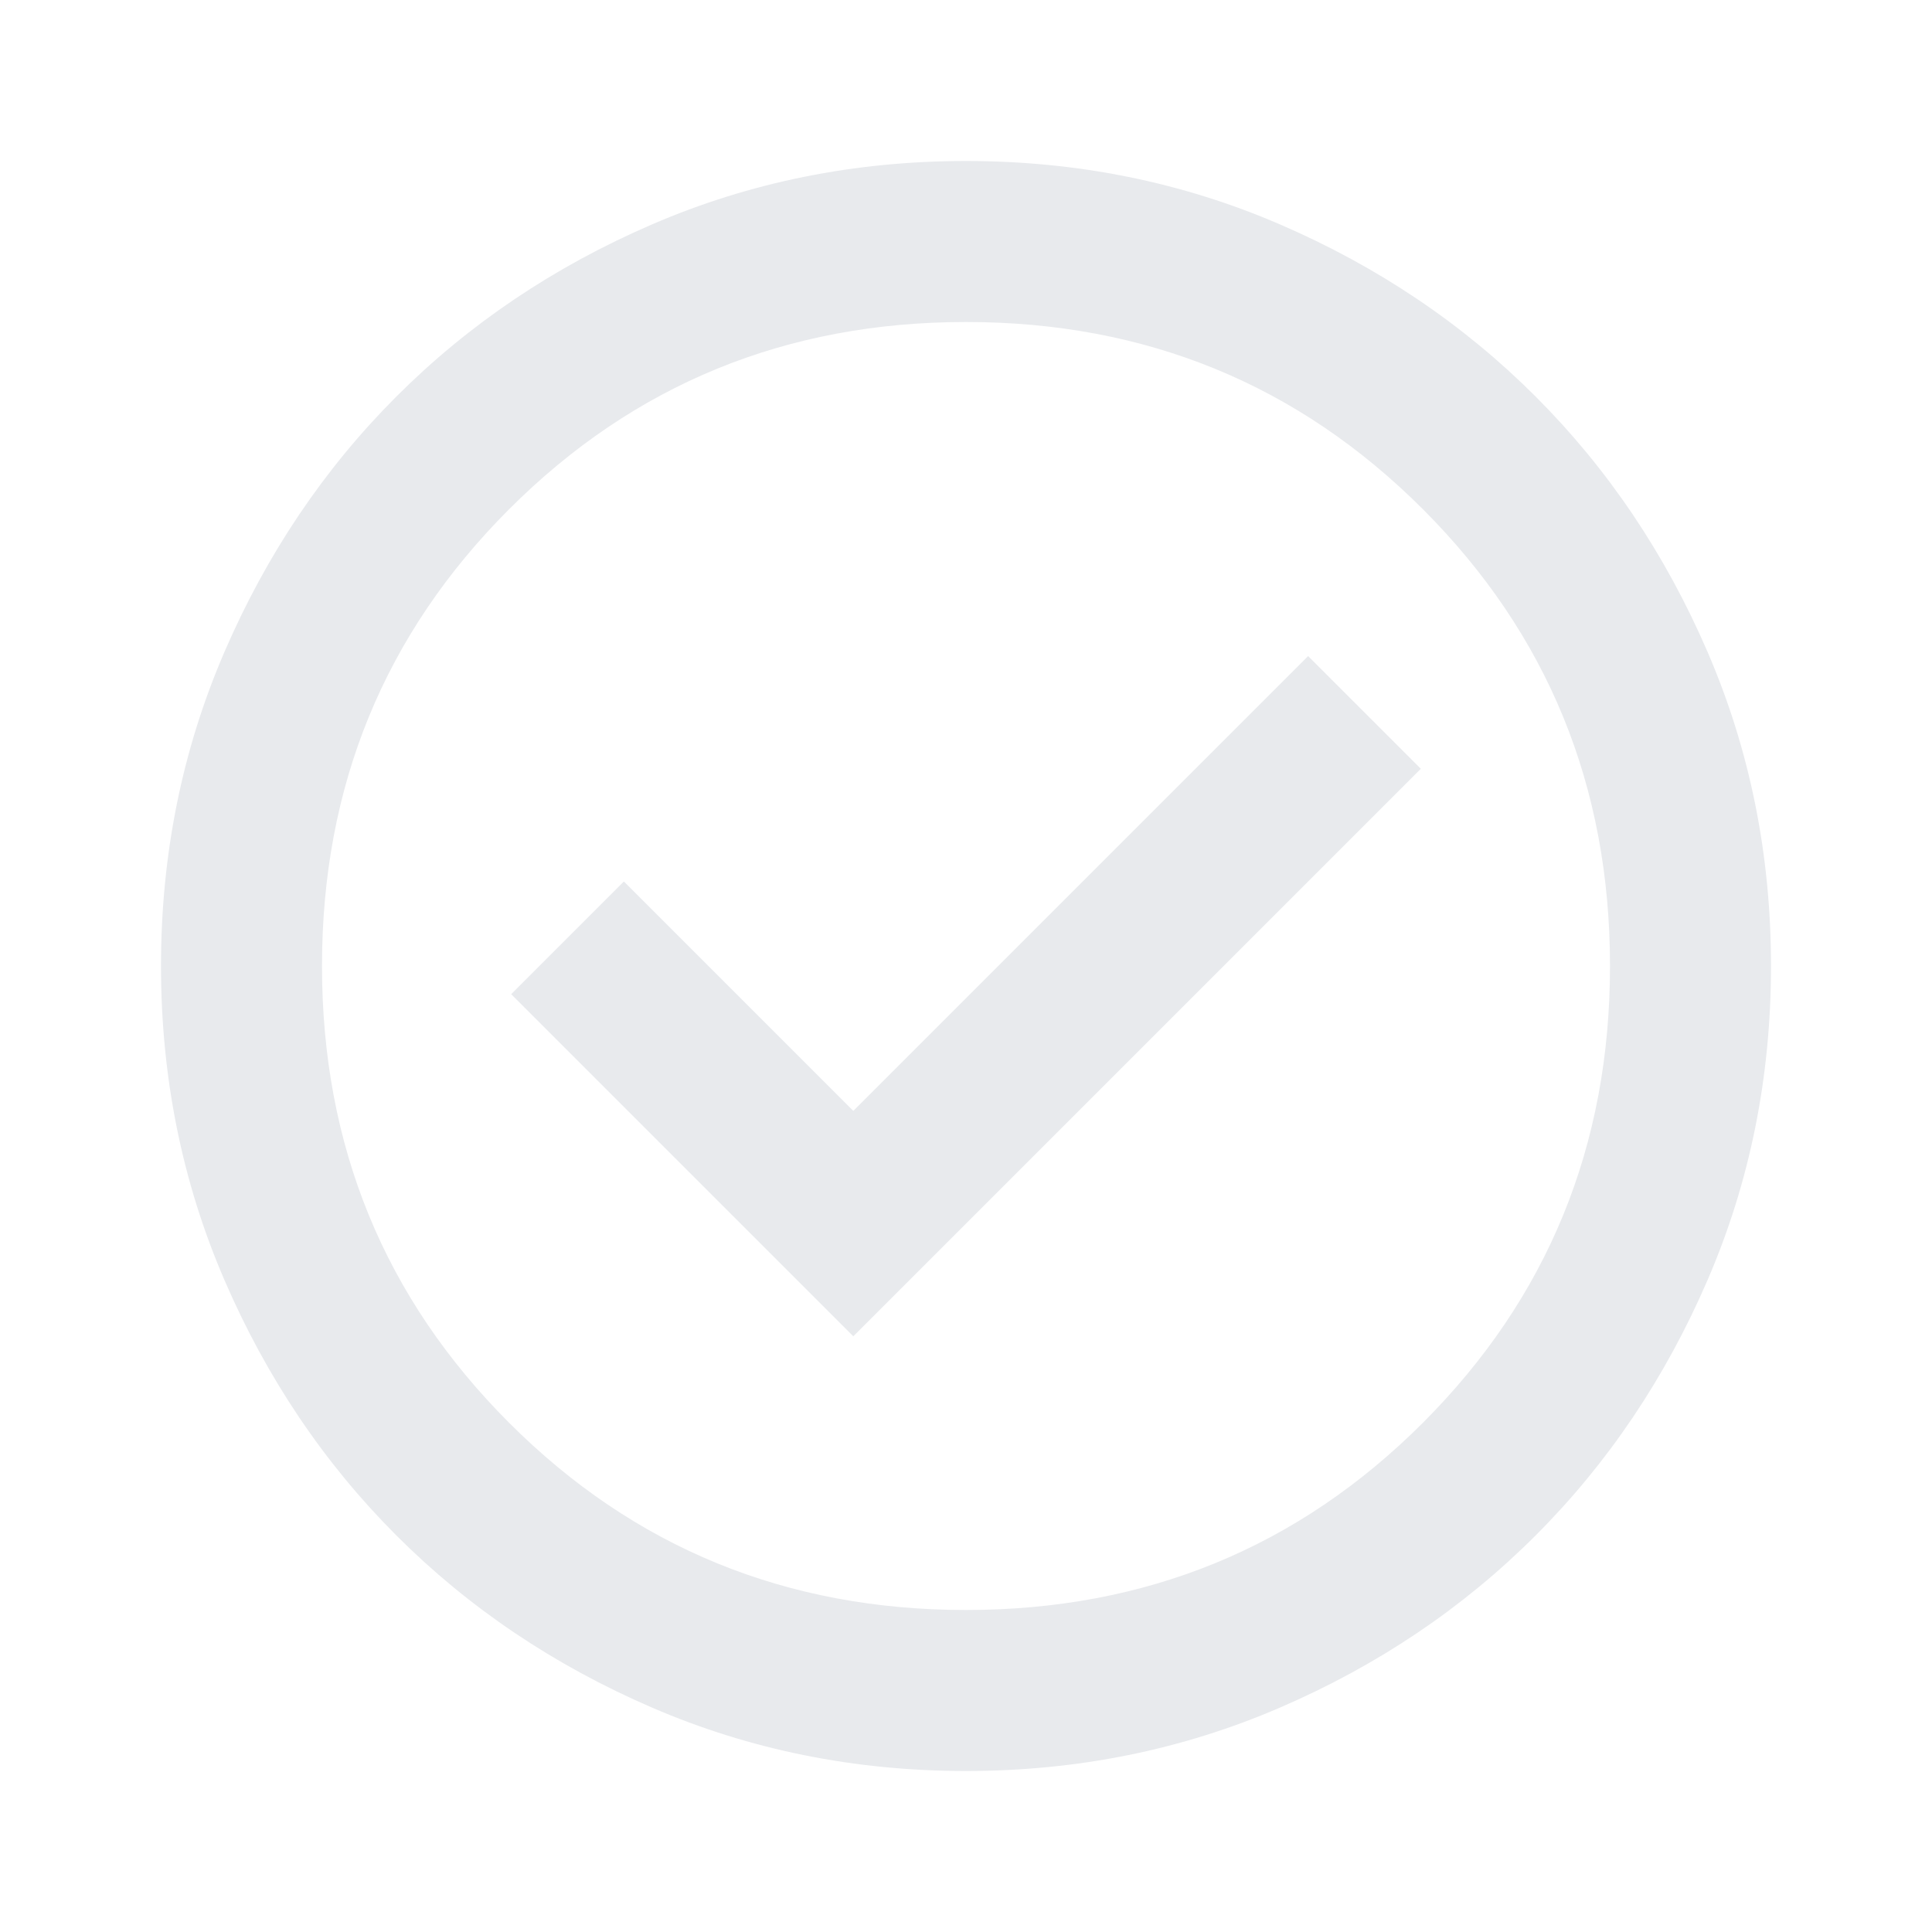
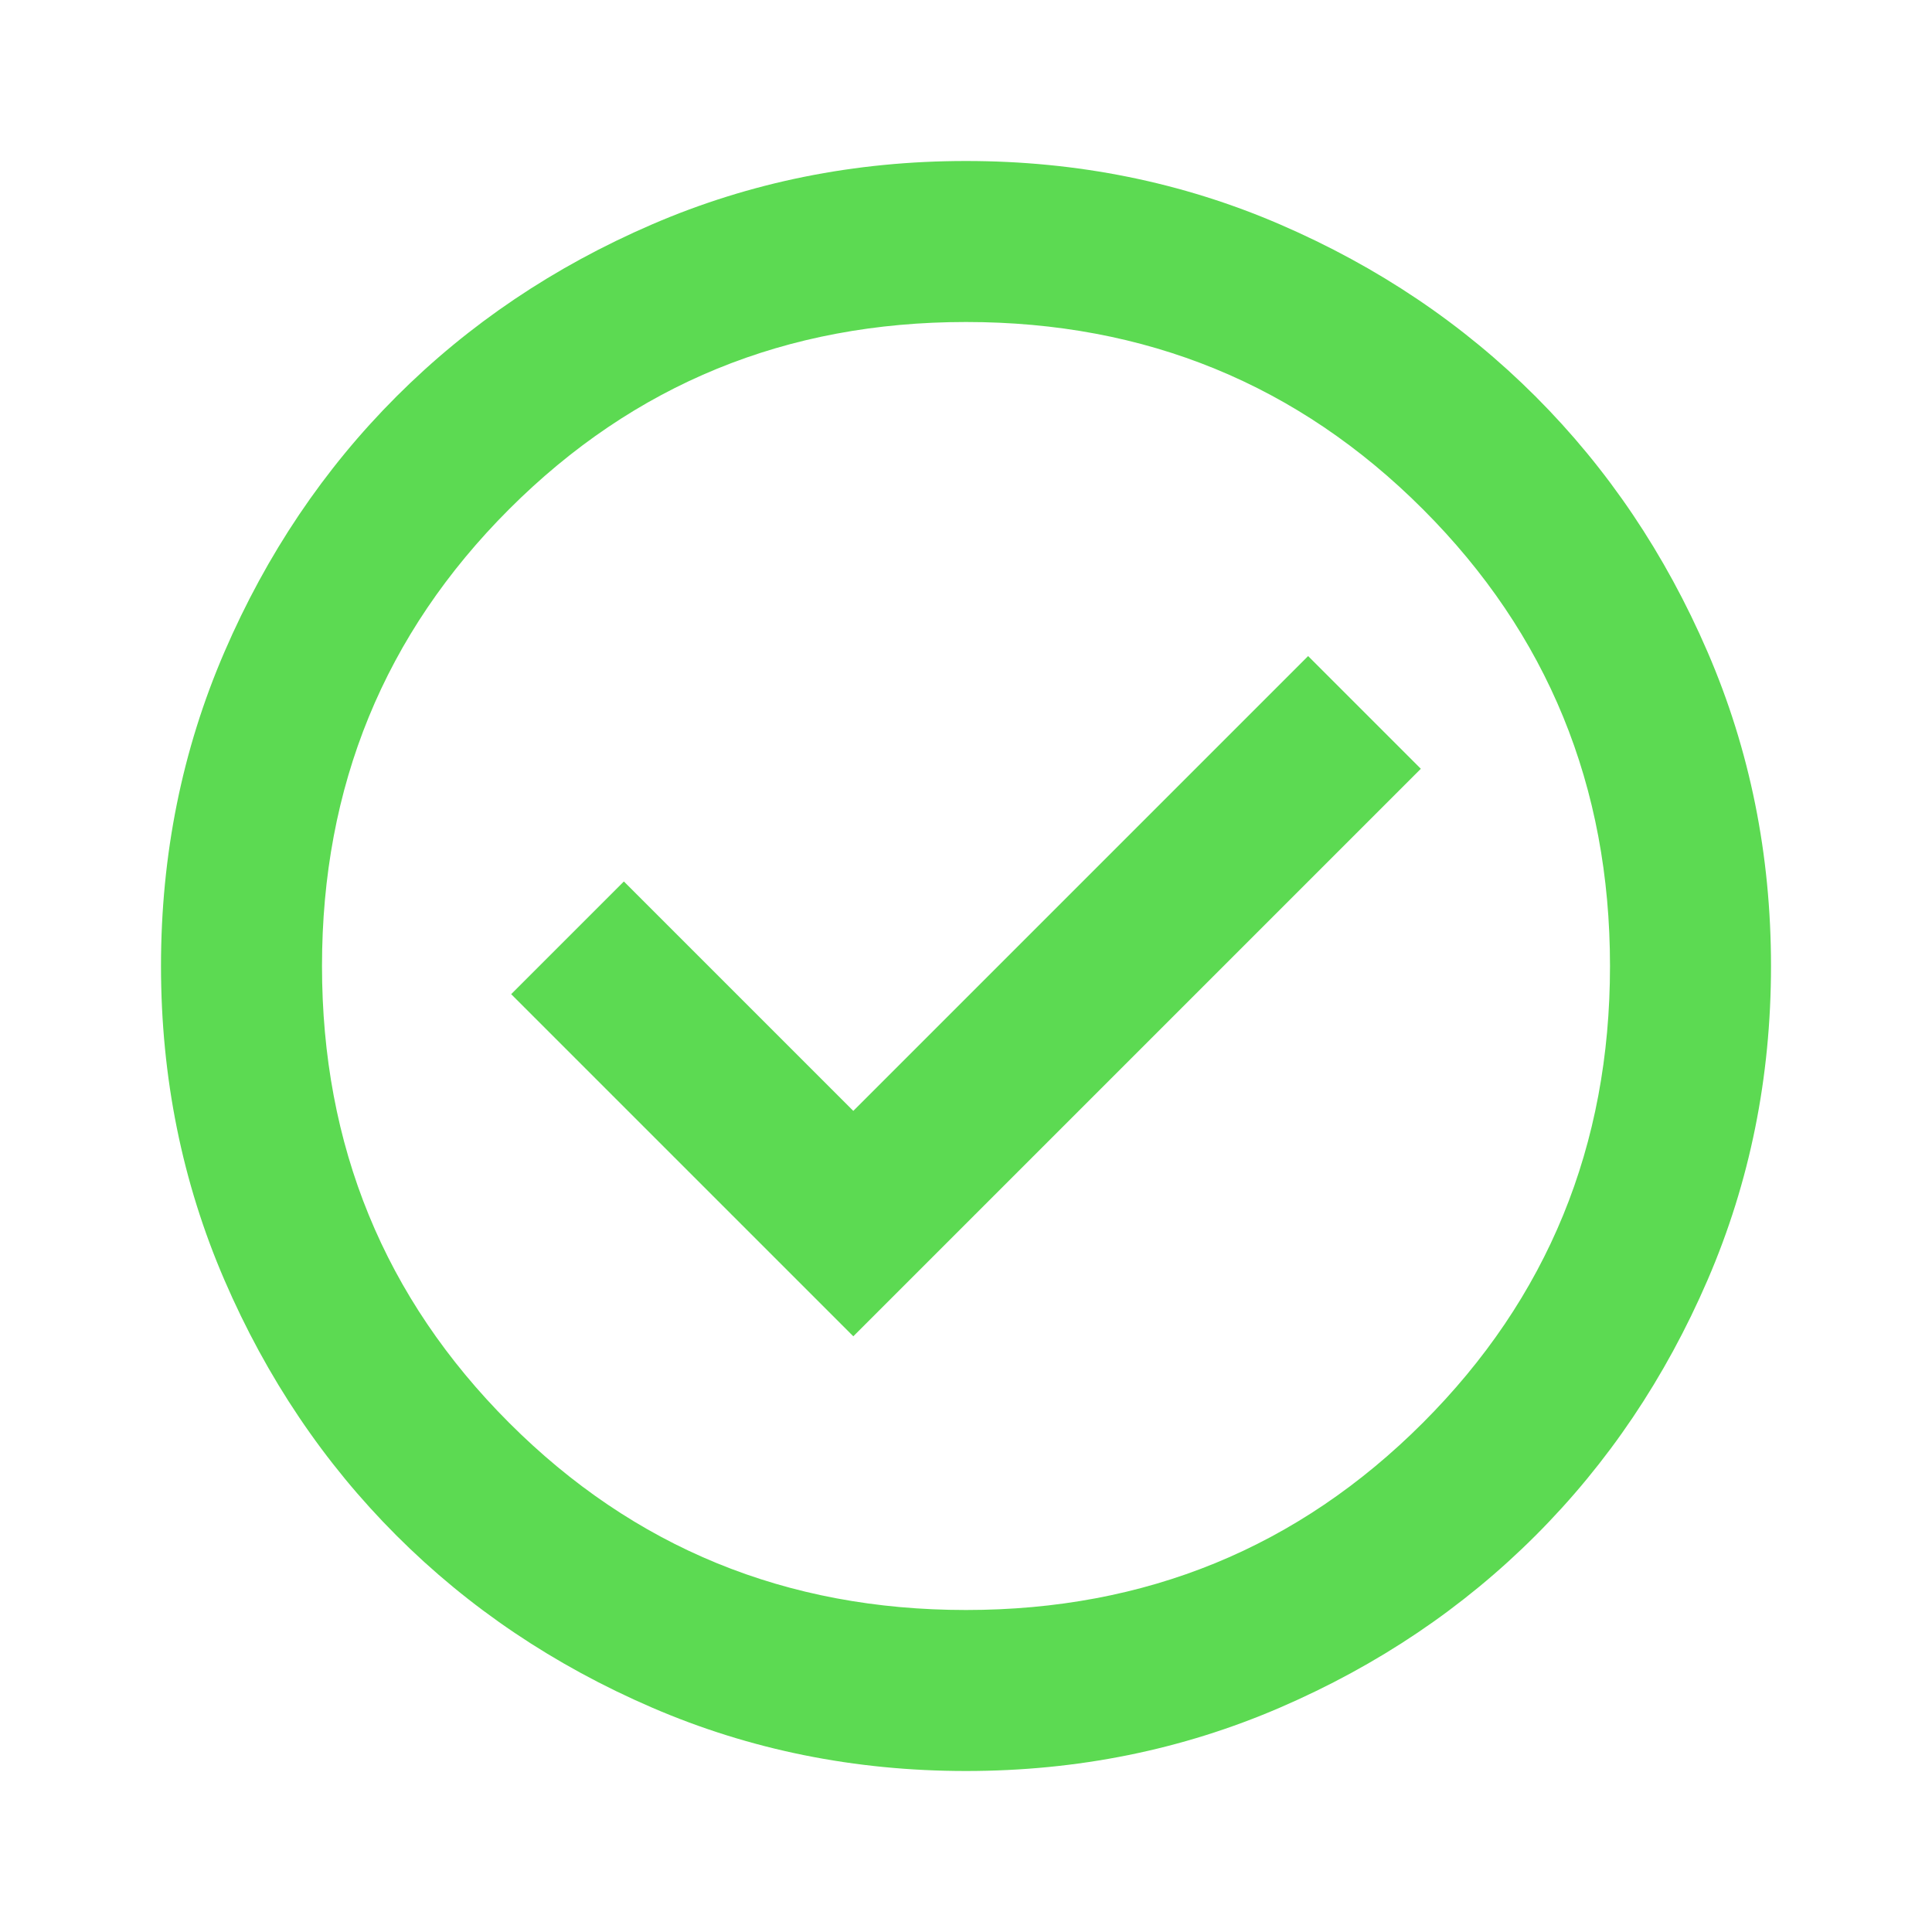
- <svg xmlns="http://www.w3.org/2000/svg" height="24px" viewBox="0 -960 960 960" width="24px" fill="#e8eaed">
+ <svg xmlns="http://www.w3.org/2000/svg" height="24px" viewBox="0 -960 960 960" width="24px" fill="#5cda52">
  <path d="m424-296 282-282-56-56-226 226-114-114-56 56 170 170Zm56 216q-83 0-156-31.5T197-197q-54-54-85.5-127T80-480q0-83 31.5-156T197-763q54-54 127-85.5T480-880q83 0 156 31.5T763-763q54 54 85.5 127T880-480q0 83-31.5 156T763-197q-54 54-127 85.5T480-80Zm0-80q134 0 227-93t93-227q0-134-93-227t-227-93q-134 0-227 93t-93 227q0 134 93 227t227 93Zm0-320Z" />
</svg>
